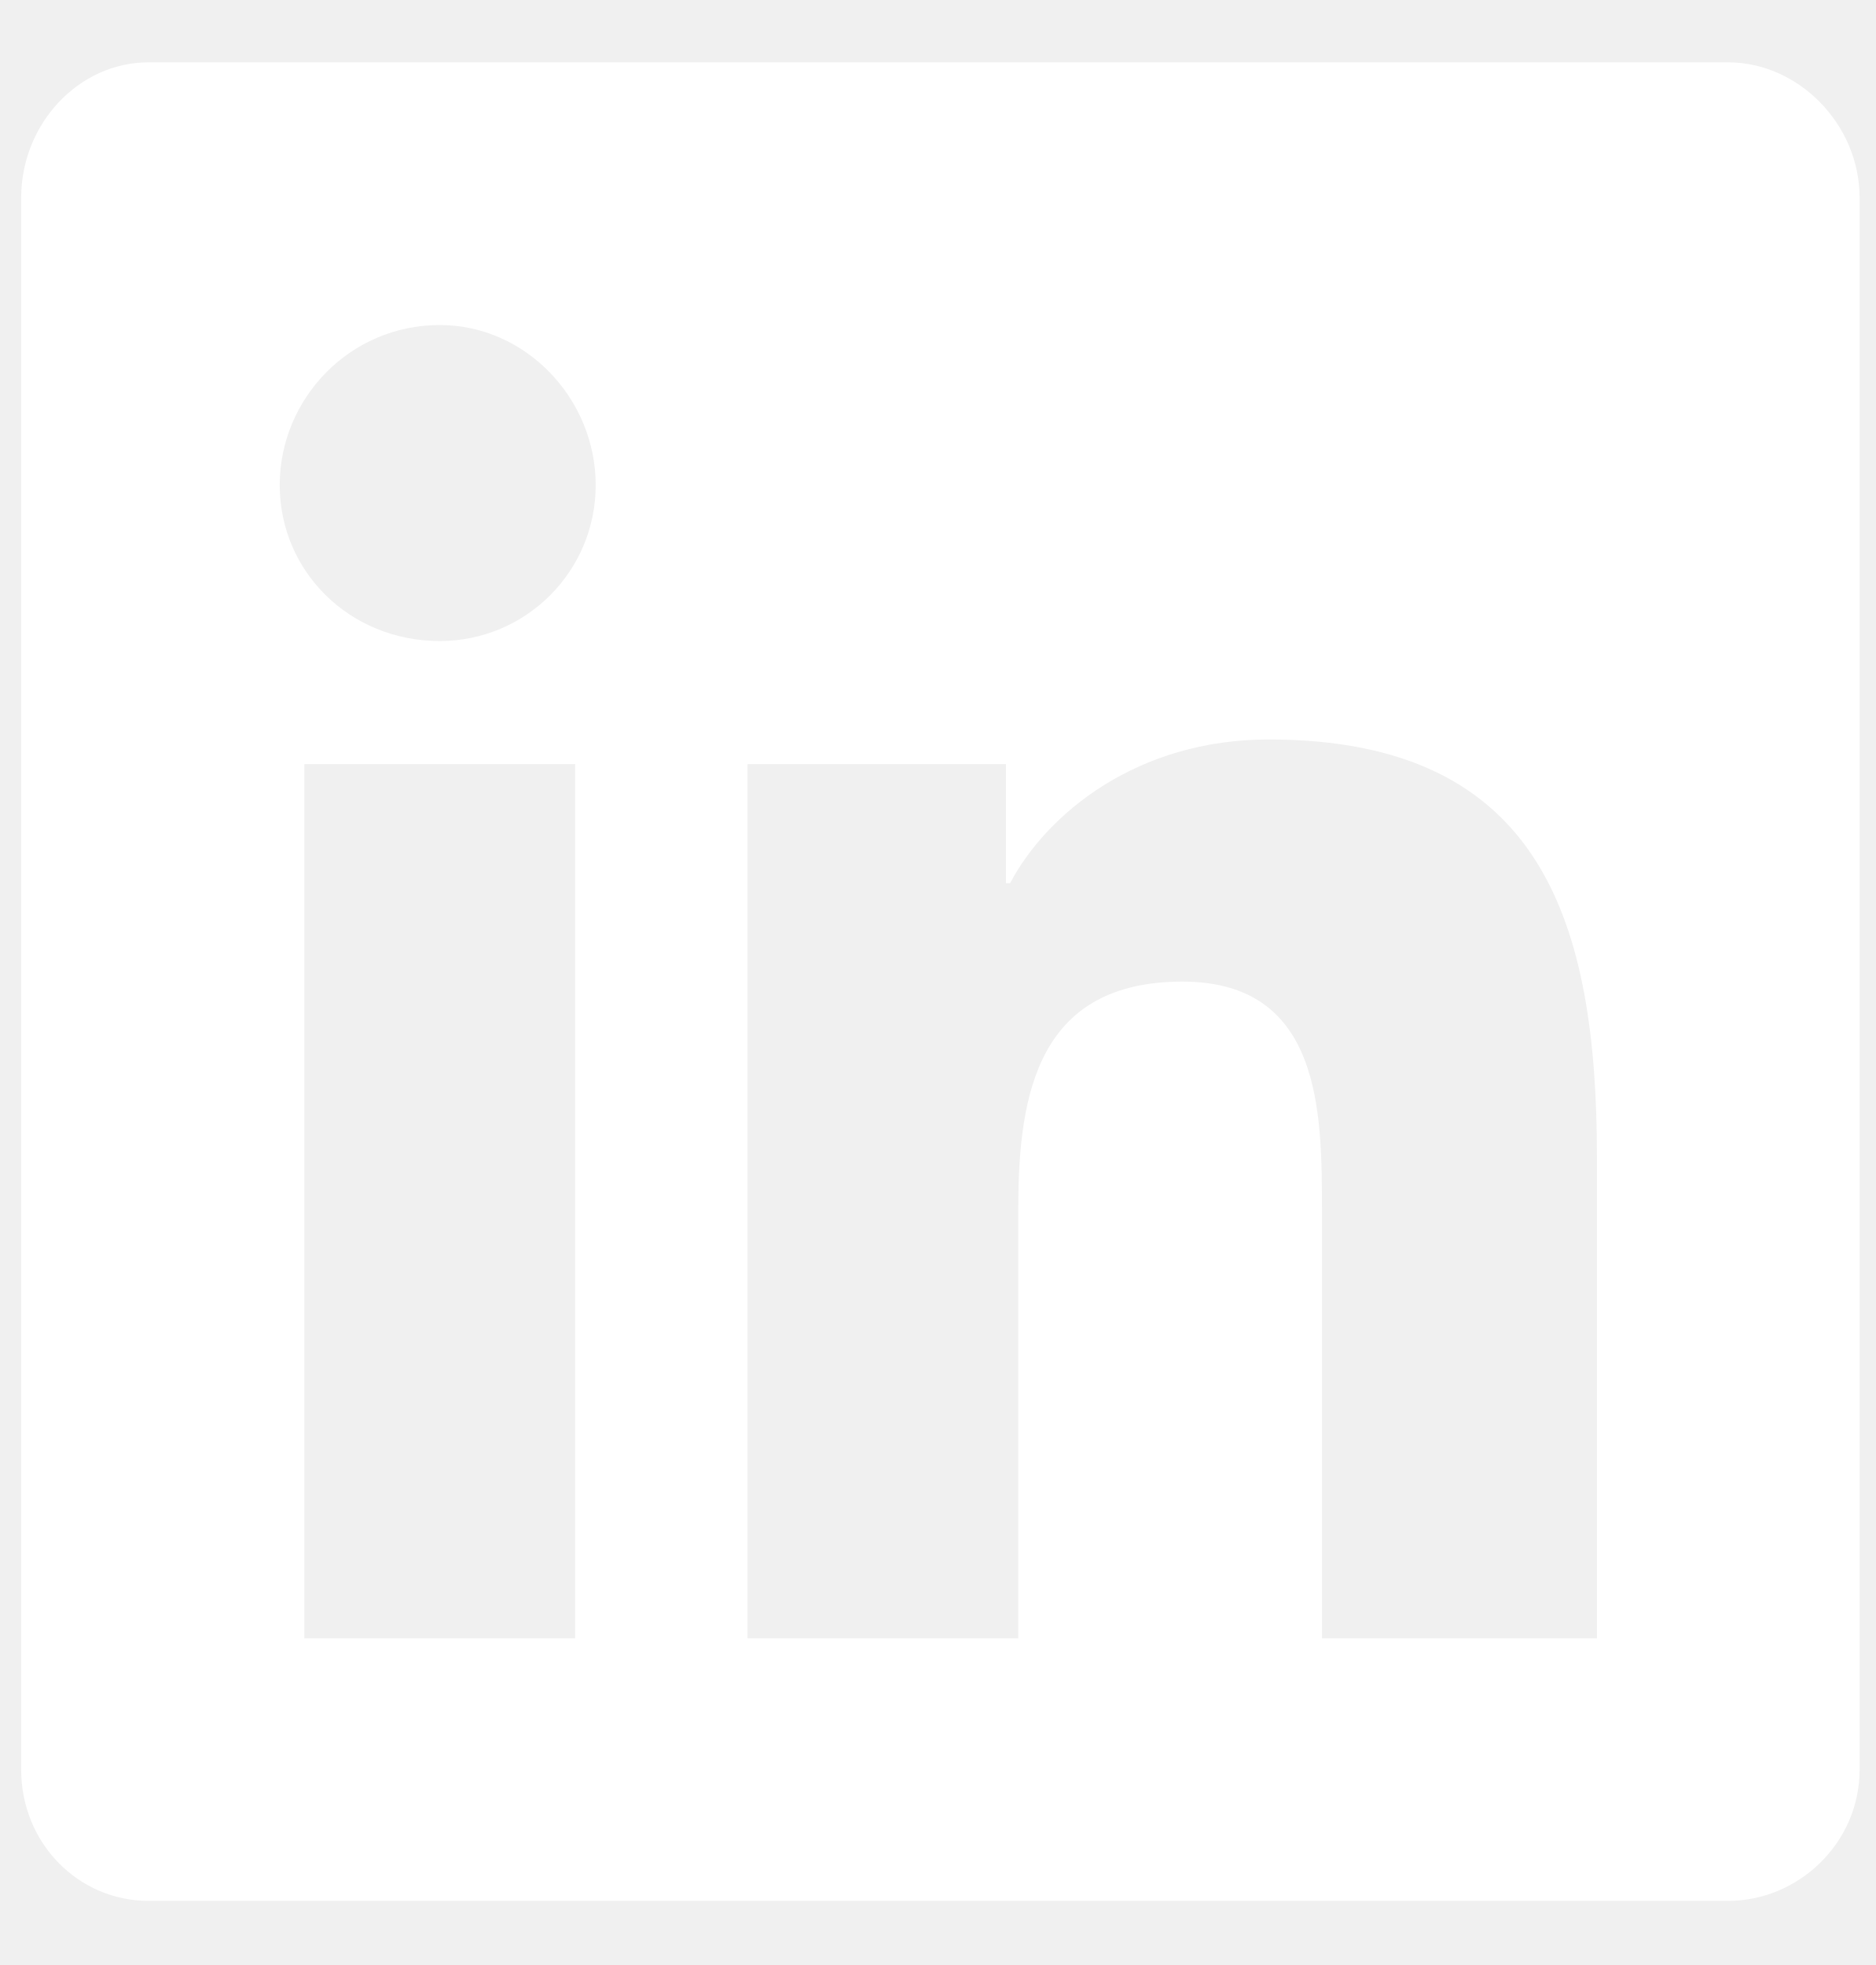
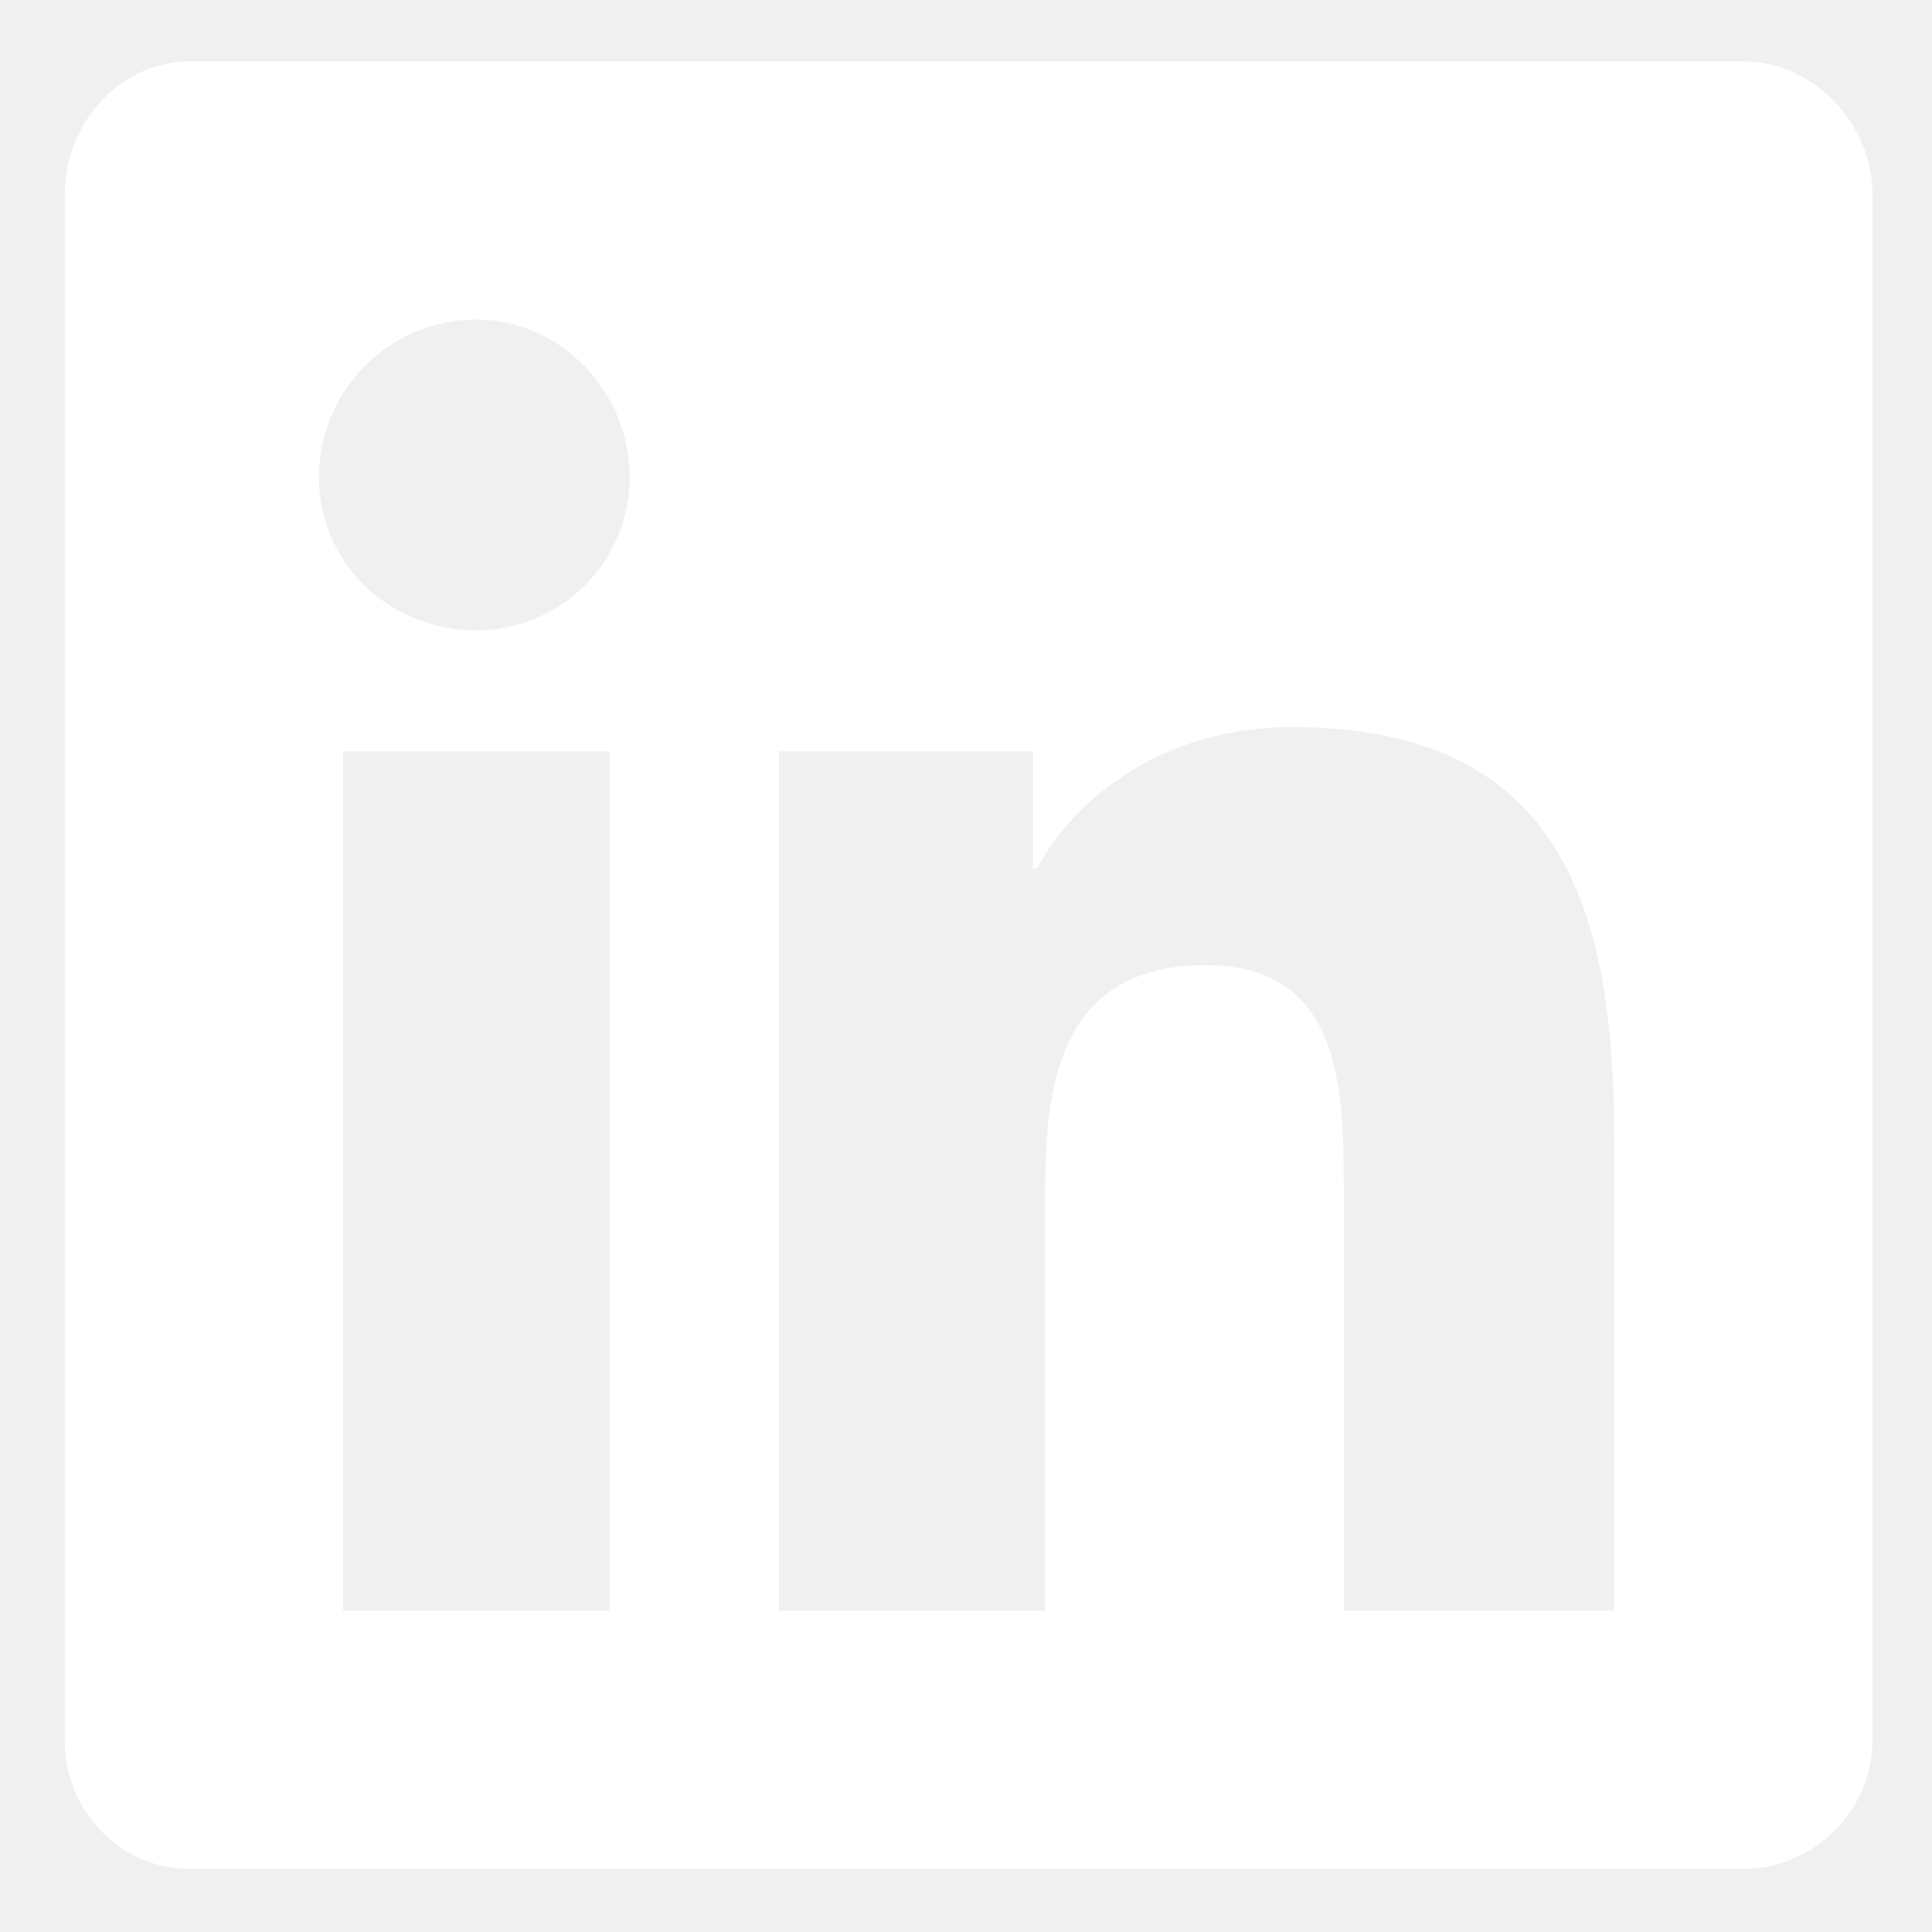
- <svg xmlns="http://www.w3.org/2000/svg" width="21" height="22" viewBox="0 0 21 22" fill="none">
+ <svg xmlns="http://www.w3.org/2000/svg" width="22" height="22" viewBox="0 0 21 22" fill="none">
  <path d="M19.351 0.698H1.662C0.881 0.698 0.237 1.387 0.237 2.214V19.812C0.237 20.639 0.881 21.282 1.662 21.282H19.351C20.132 21.282 20.822 20.639 20.822 19.812V2.214C20.822 1.387 20.132 0.698 19.351 0.698ZM6.44 18.342H3.408V8.555H6.44V18.342ZM4.924 7.177C3.913 7.177 3.132 6.396 3.132 5.431C3.132 4.466 3.913 3.639 4.924 3.639C5.889 3.639 6.67 4.466 6.67 5.431C6.67 6.396 5.889 7.177 4.924 7.177ZM17.881 18.342H14.802V13.563C14.802 12.46 14.802 10.99 13.24 10.99C11.632 10.99 11.402 12.231 11.402 13.517V18.342H8.37V8.555H11.264V9.888H11.31C11.724 9.106 12.735 8.279 14.205 8.279C17.284 8.279 17.881 10.347 17.881 12.966V18.342Z" fill="white" />
</svg>
